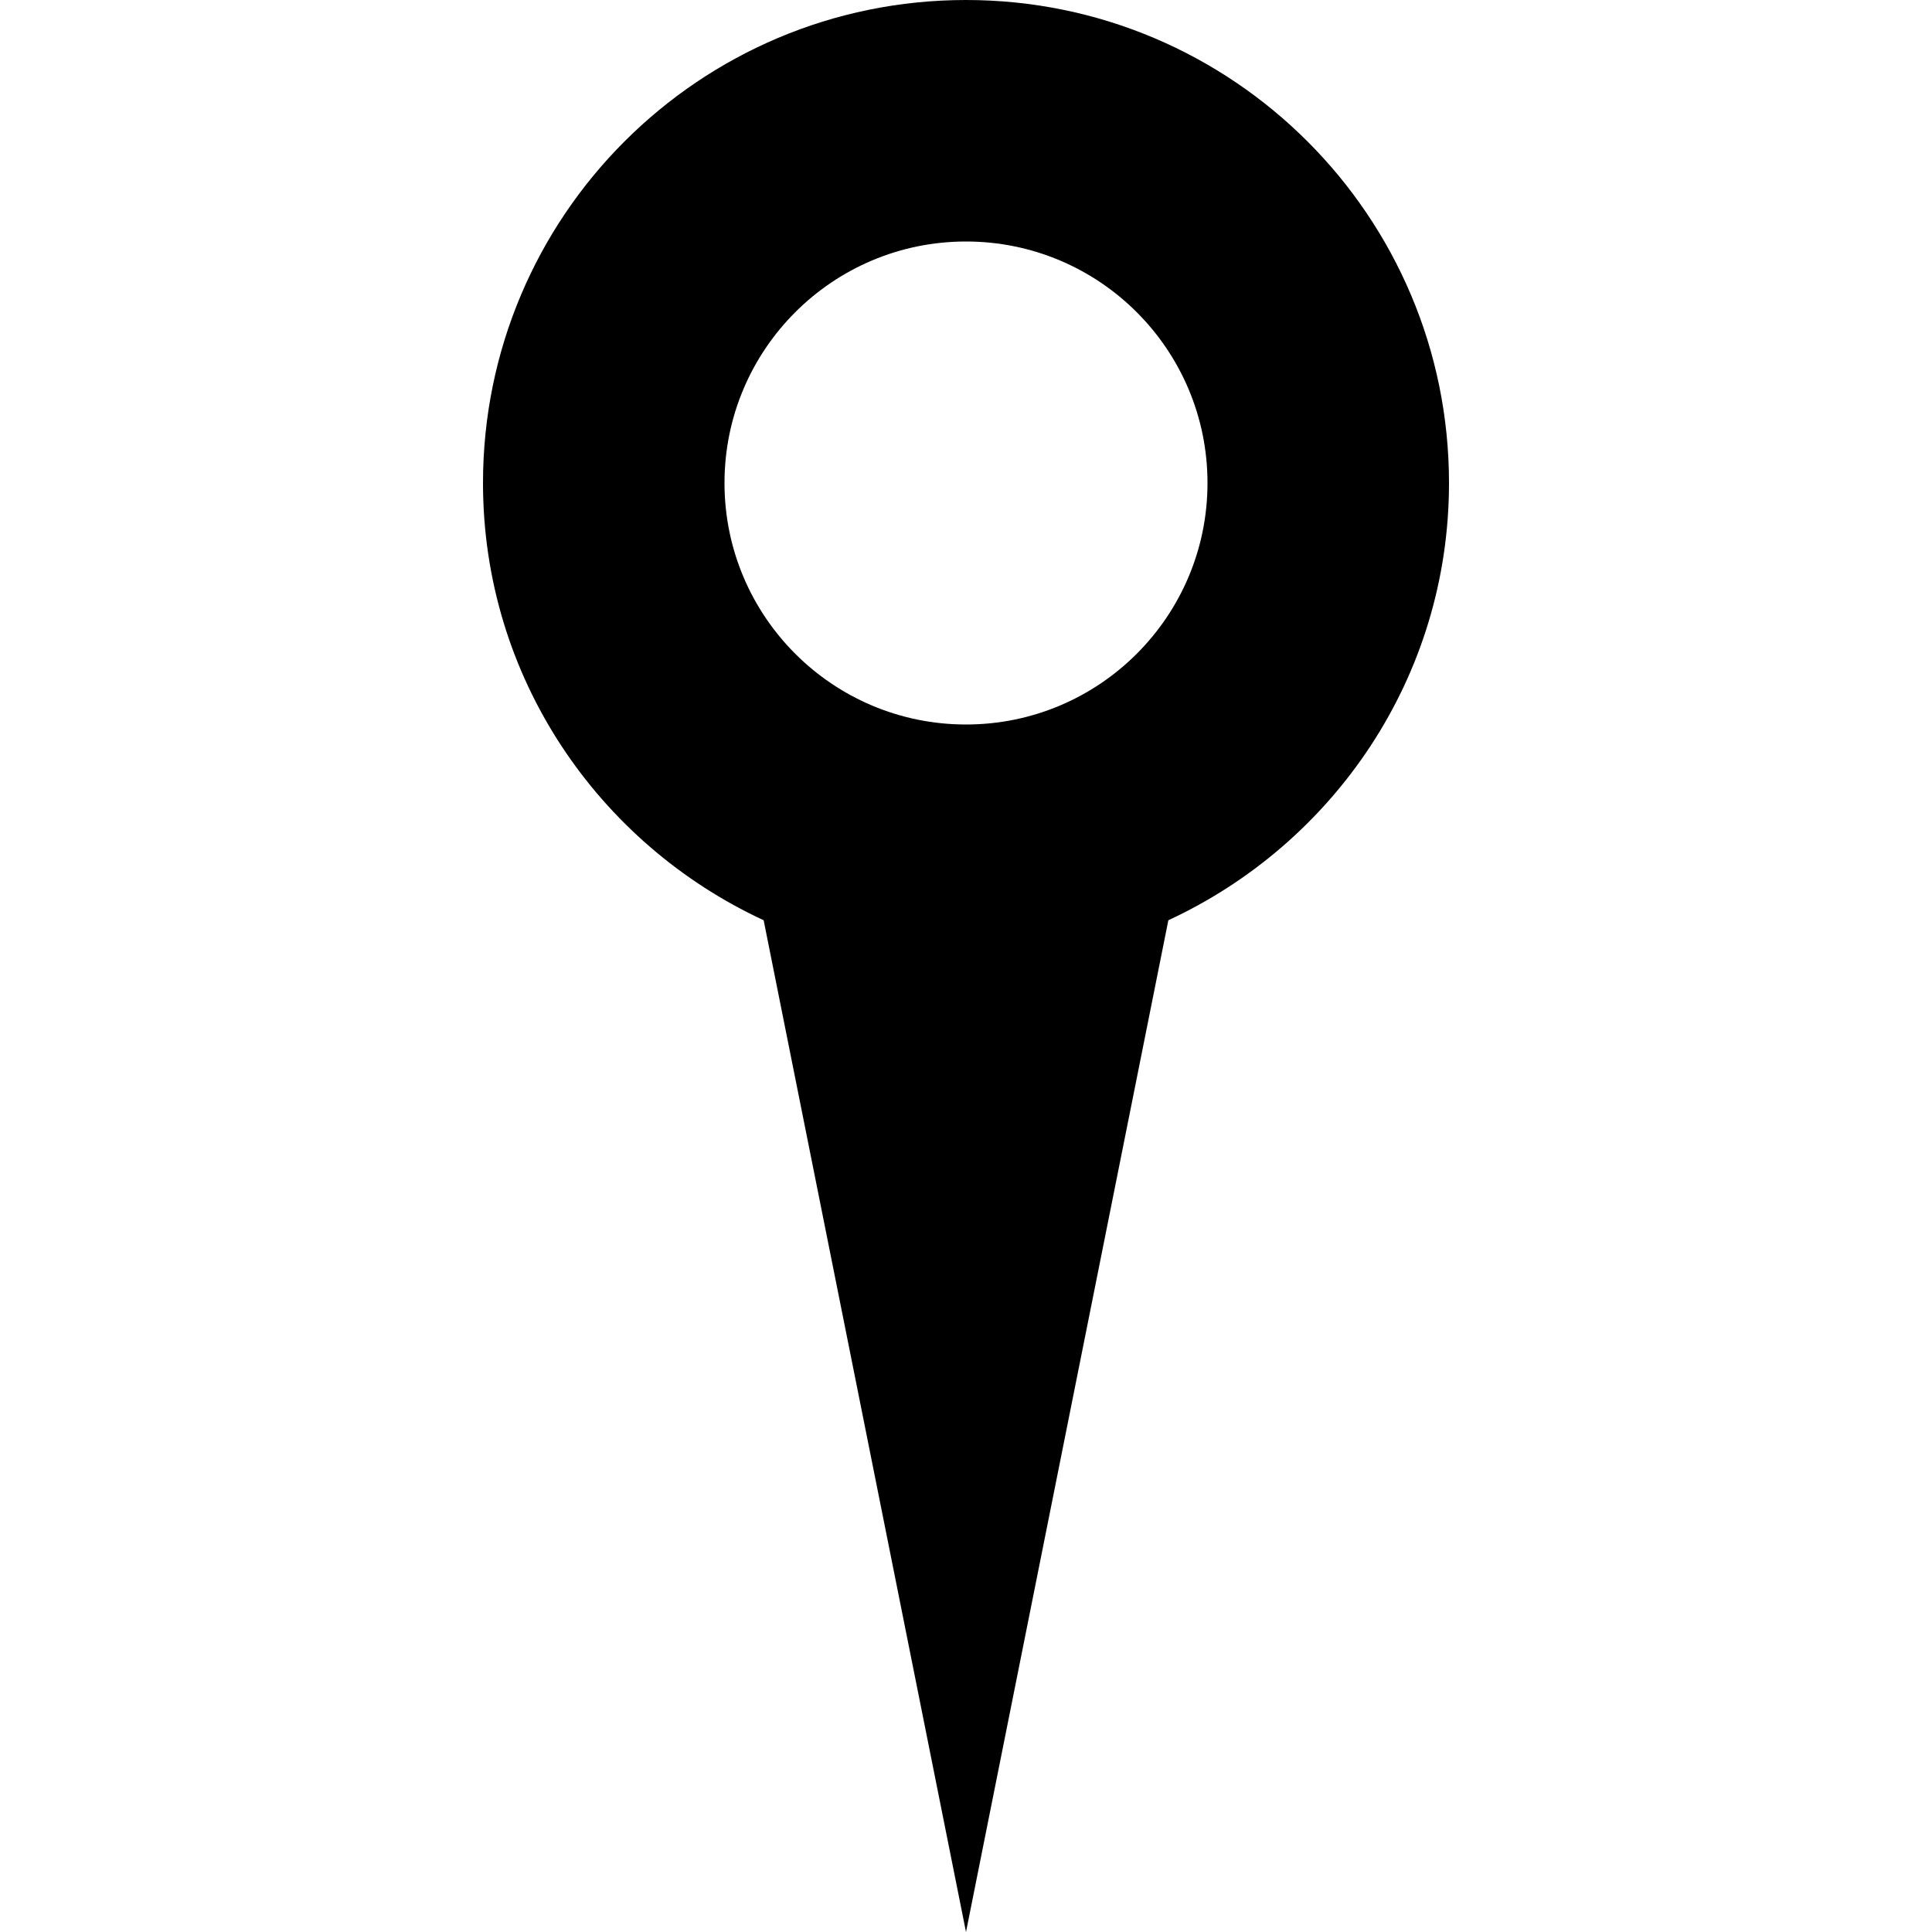
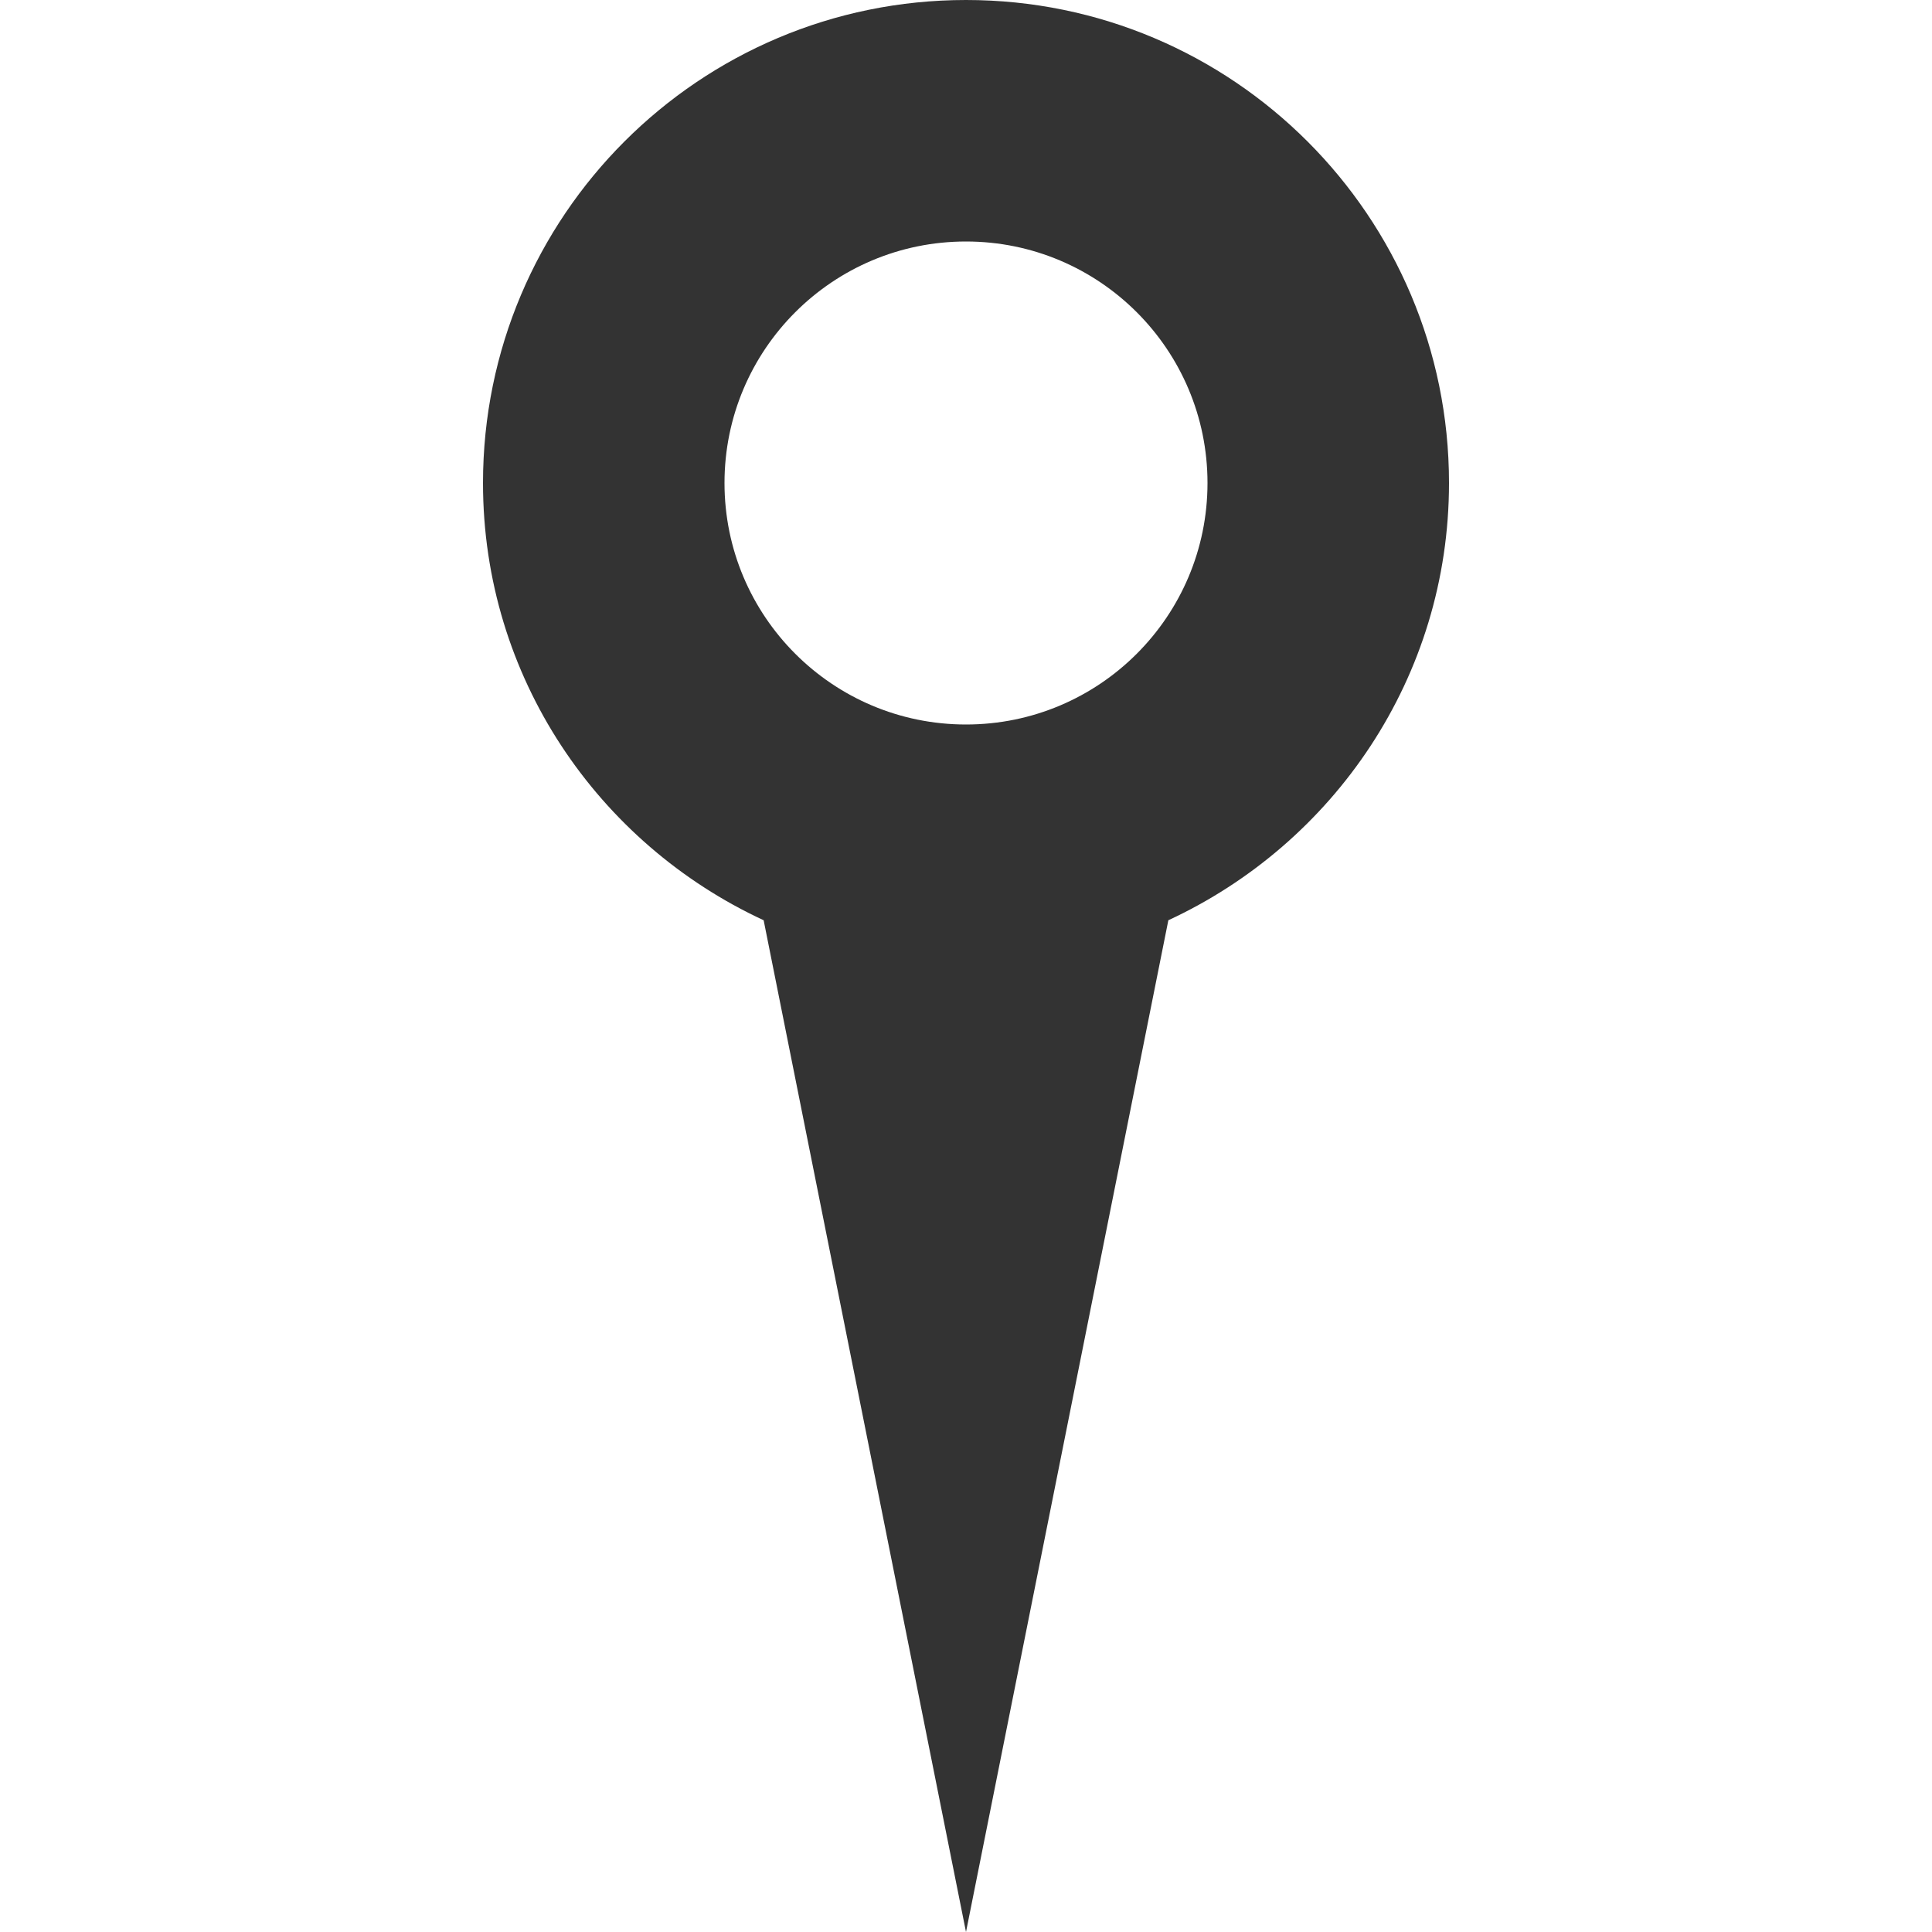
<svg xmlns="http://www.w3.org/2000/svg" version="1.1" id="Capa_1" x="0px" y="0px" width="512px" height="512px" viewBox="0 0 512 512" style="enable-background:new 0 0 512 512;" xml:space="preserve">
-   <g>
-     <path d="M256,0c-70.703,0-128,57.313-128,128c0,51.5,30.563,95.563,74.375,115.875L256,512l53.625-268.125   C353.438,223.563,384,179.5,384,128C384,57.313,326.688,0,256,0z M256,192c-35.344,0-64-28.656-64-64s28.656-64,64-64   s64,28.656,64,64S291.344,192,256,192z" />
+   <defs id="defs39" />
+   <g id="g3">
+     <path d="M256,0c-70.703,0-128,57.313-128,128c0,51.5,30.563,95.563,74.375,115.875L256,512l53.625-268.125   C353.438,223.563,384,179.5,384,128C384,57.313,326.688,0,256,0z M256,192c-35.344,0-64-28.656-64-64s28.656-64,64-64   s64,28.656,64,64S291.344,192,256,192z" id="path5" style="fill:#333333" />
  </g>
-   <g>
- </g>
-   <g>
- </g>
-   <g>
- </g>
-   <g>
- </g>
-   <g>
- </g>
-   <g>
- </g>
-   <g>
- </g>
-   <g>
- </g>
-   <g>
- </g>
-   <g>
- </g>
-   <g>
- </g>
-   <g>
- </g>
-   <g>
- </g>
-   <g>
- </g>
-   <g>
- </g>
+   <g id="g7" />
+   <g id="g9" />
+   <g id="g11" />
+   <g id="g13" />
+   <g id="g15" />
+   <g id="g17" />
+   <g id="g19" />
+   <g id="g21" />
+   <g id="g23" />
+   <g id="g25" />
+   <g id="g27" />
+   <g id="g29" />
+   <g id="g31" />
+   <g id="g33" />
+   <g id="g35" />
</svg>
